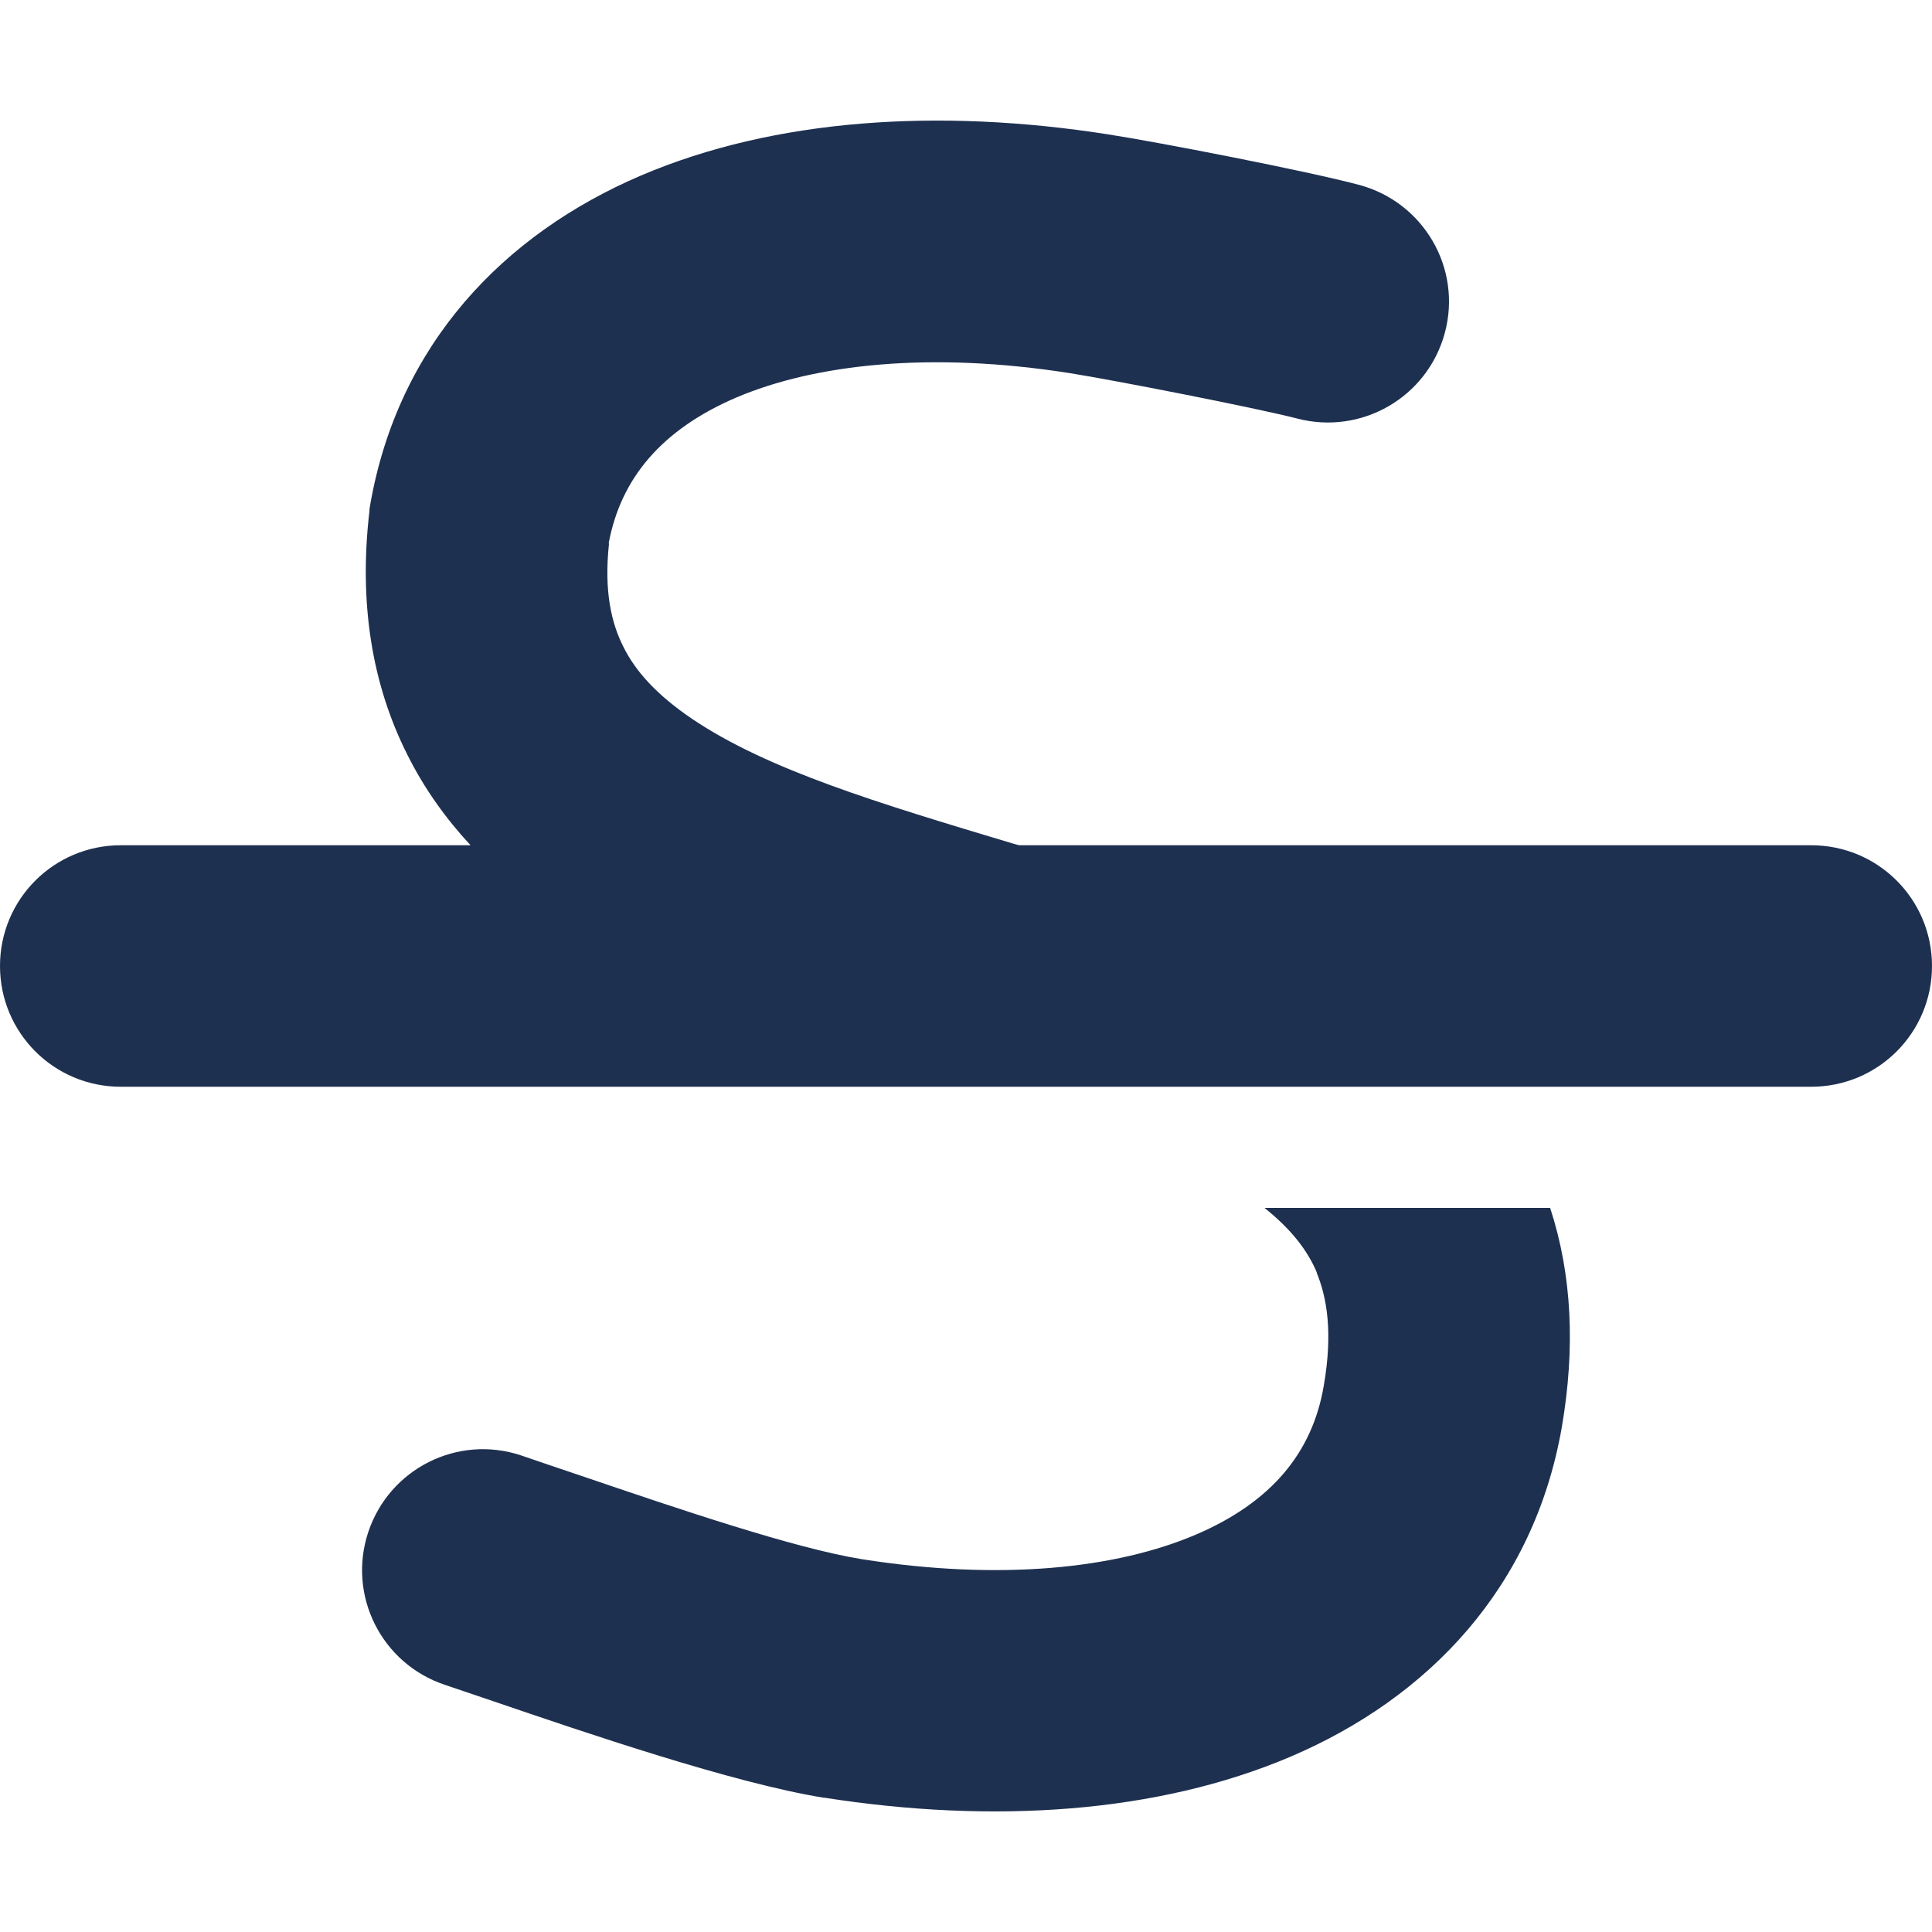
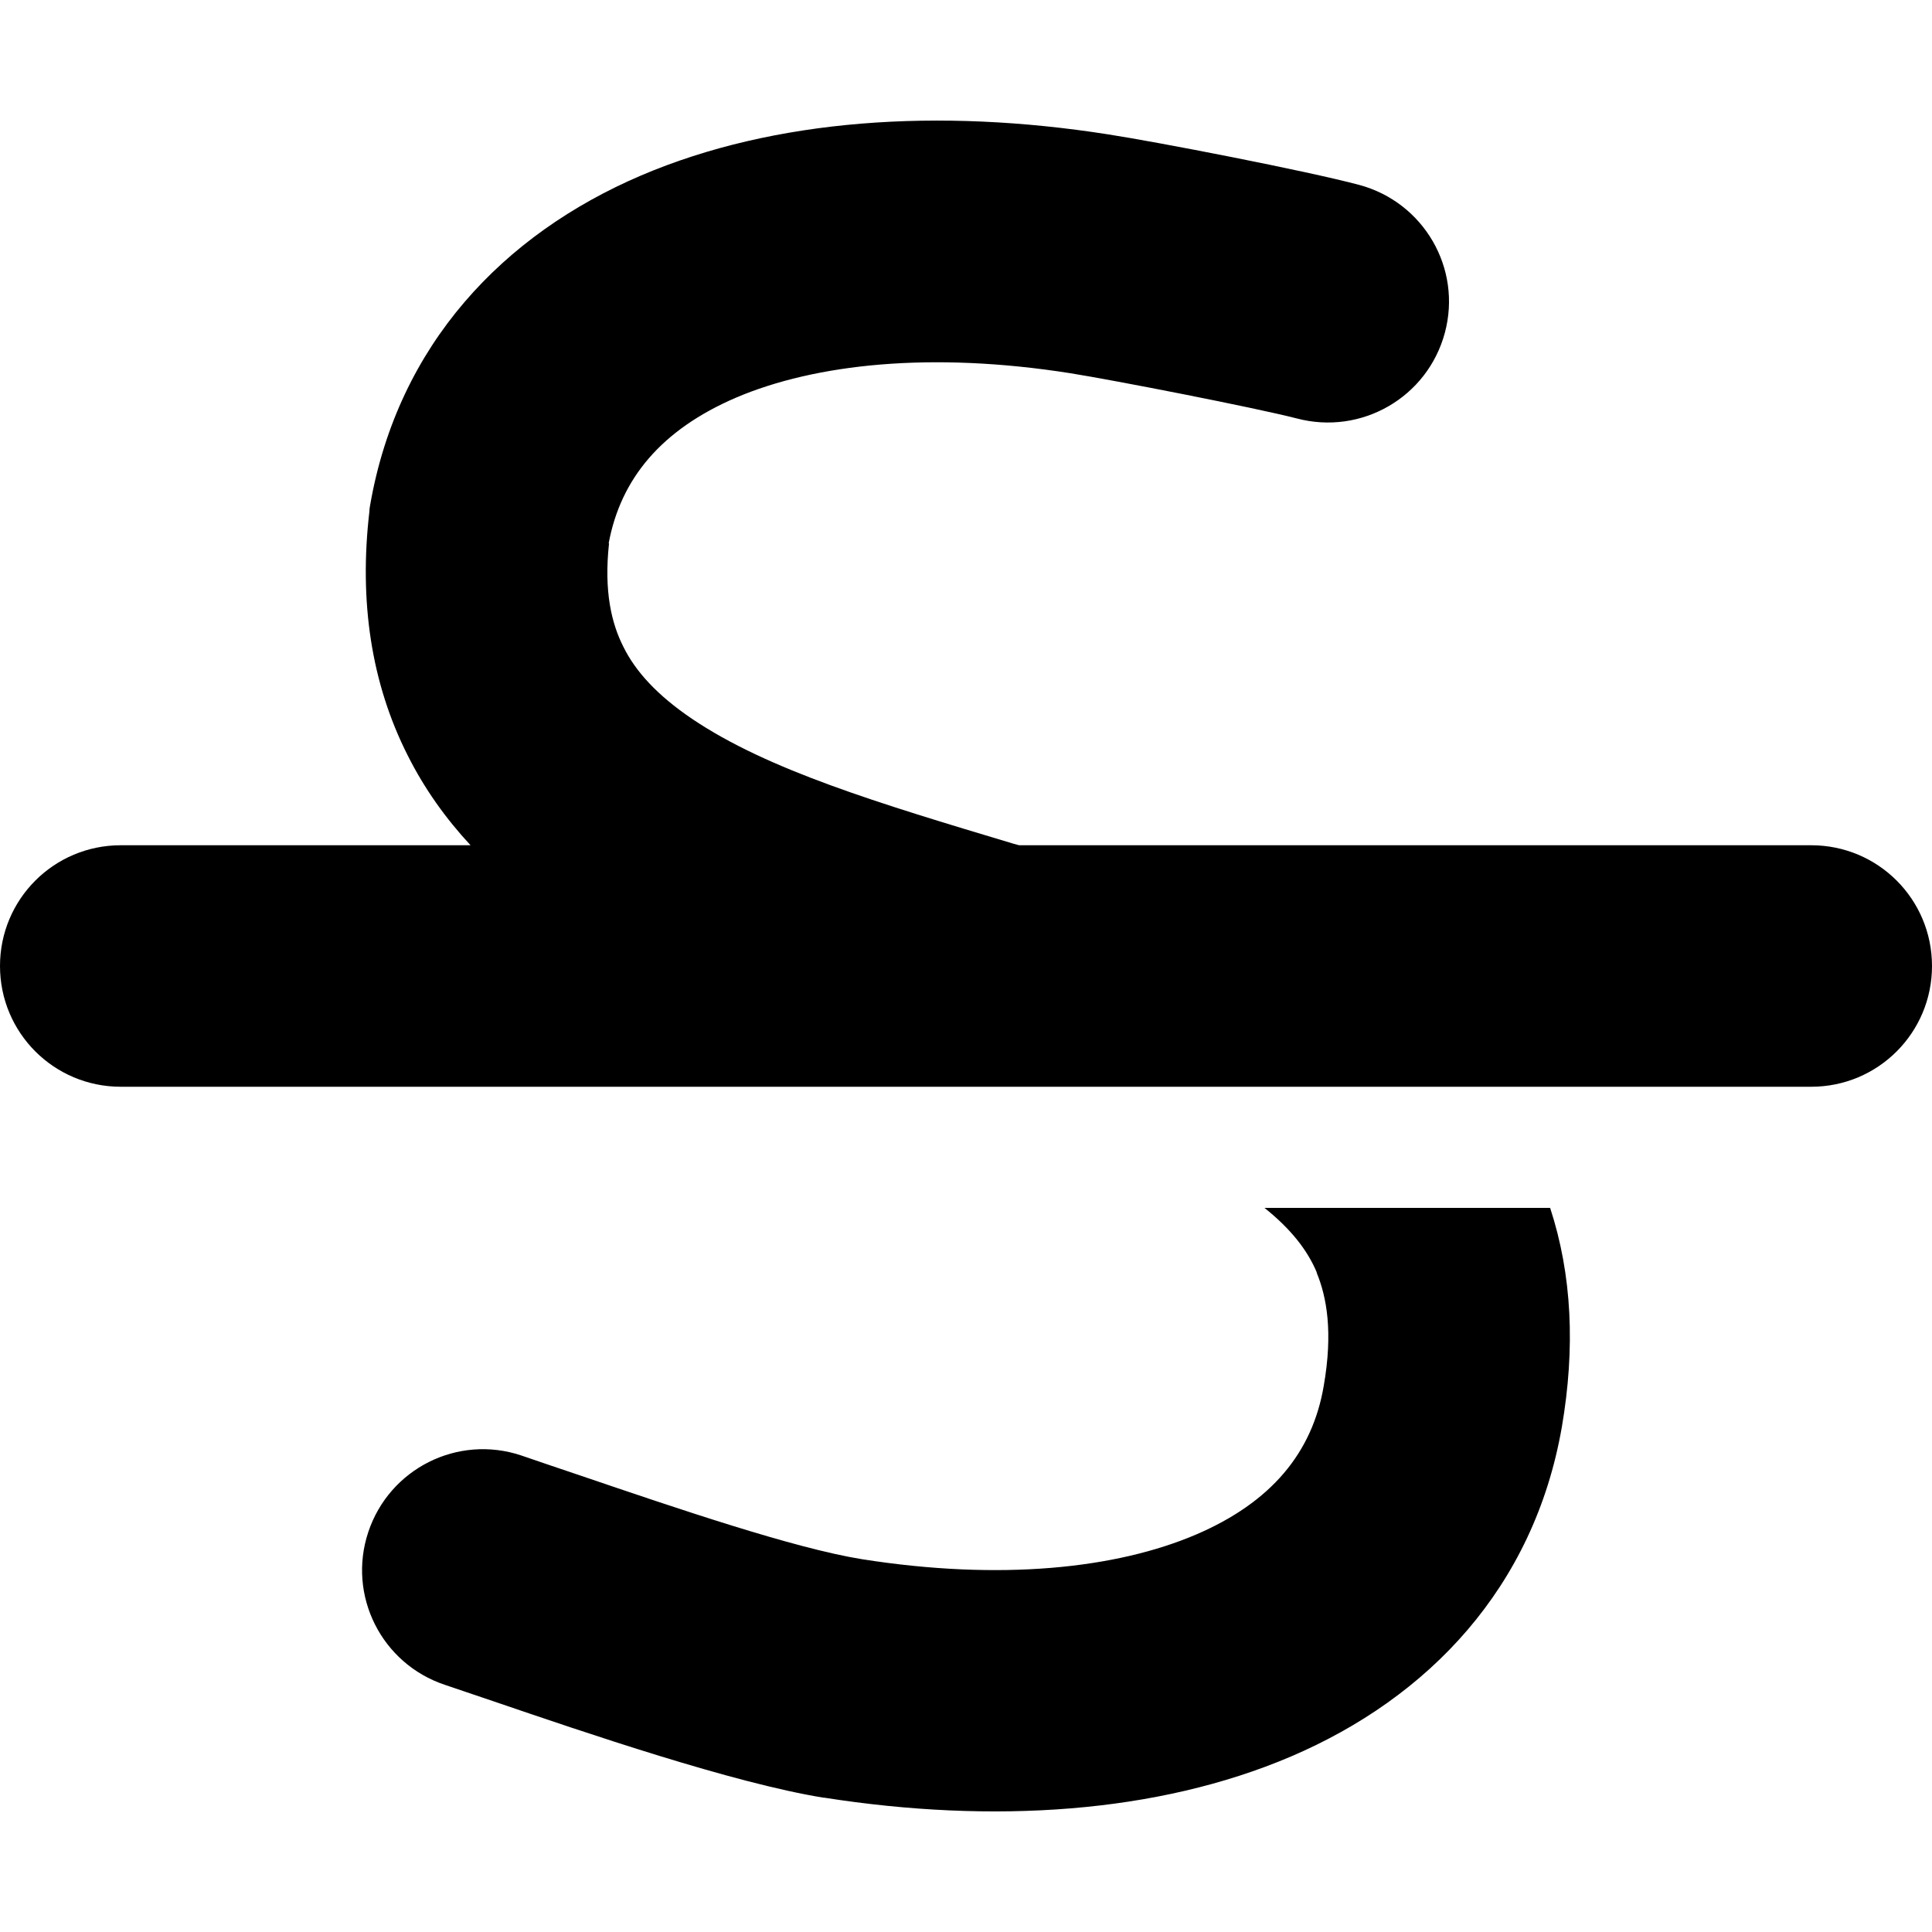
<svg xmlns="http://www.w3.org/2000/svg" fill="currentColor" dataSlot="icon" height="16" width="16" viewBox="0 0 512 512">
-   <path opacity="1" fill="#1E3050" d="M161.3 144c3.2-17.2 14-30.1 33.7-38.6c21.1-9 51.8-12.3 88.6-6.5c11.9 1.9 48.8 9.1 60.1 12c17.1 4.5 34.6-5.6 39.2-22.7s-5.6-34.6-22.7-39.2c-14.3-3.8-53.6-11.4-66.6-13.4c-44.7-7-88.3-4.2-123.7 10.9c-36.5 15.6-64.4 44.8-71.8 87.3c-.1 .6-.2 1.1-.2 1.7c-2.8 23.9 .5 45.6 10.1 64.6c4.5 9 10.2 16.9 16.7 23.9H32c-17.7 0-32 14.3-32 32s14.3 32 32 32H480c17.7 0 32-14.3 32-32s-14.3-32-32-32H270.1c-.1 0-.3-.1-.4-.1l-1.1-.3c-36-10.8-65.2-19.6-85.2-33.1c-9.3-6.3-15-12.6-18.2-19.1c-3.1-6.1-5.2-14.6-3.8-27.4zM348.9 337.2c2.7 6.5 4.4 15.8 1.9 30.1c-3 17.6-13.8 30.8-33.9 39.4c-21.1 9-51.7 12.3-88.5 6.5c-18-2.9-49.1-13.5-74.4-22.1c-5.6-1.9-11-3.7-15.9-5.4c-16.8-5.6-34.9 3.5-40.5 20.3s3.5 34.9 20.3 40.5c3.6 1.2 7.9 2.7 12.7 4.3l0 0 0 0c24.9 8.5 63.6 21.7 87.6 25.6l0 0 .2 0c44.7 7 88.3 4.2 123.7-10.9c36.5-15.6 64.4-44.8 71.8-87.3c3.6-21 2.7-40.4-3.1-58.1H335.1c7 5.6 11.4 11.2 13.9 17.2z" />
+   <path opacity="1" fill="currentColor" d="M161.3 144c3.2-17.2 14-30.1 33.7-38.6c21.1-9 51.8-12.3 88.6-6.5c11.9 1.9 48.8 9.1 60.1 12c17.1 4.5 34.6-5.6 39.2-22.7s-5.6-34.6-22.7-39.2c-14.3-3.8-53.6-11.4-66.6-13.4c-44.7-7-88.3-4.2-123.7 10.9c-36.5 15.6-64.4 44.8-71.8 87.3c-.1 .6-.2 1.1-.2 1.7c-2.8 23.9 .5 45.6 10.1 64.6c4.5 9 10.2 16.9 16.7 23.9H32c-17.7 0-32 14.3-32 32s14.3 32 32 32H480c17.7 0 32-14.3 32-32s-14.3-32-32-32H270.1c-.1 0-.3-.1-.4-.1l-1.1-.3c-36-10.8-65.2-19.6-85.2-33.1c-9.3-6.3-15-12.6-18.2-19.1c-3.1-6.1-5.2-14.6-3.8-27.4zM348.9 337.2c2.7 6.5 4.4 15.8 1.9 30.1c-3 17.6-13.8 30.8-33.9 39.4c-21.1 9-51.7 12.3-88.5 6.5c-18-2.9-49.1-13.5-74.4-22.1c-5.6-1.9-11-3.7-15.9-5.4c-16.8-5.6-34.9 3.5-40.5 20.3s3.5 34.9 20.3 40.5c3.6 1.2 7.9 2.7 12.7 4.3l0 0 0 0c24.9 8.5 63.6 21.7 87.6 25.6l0 0 .2 0c44.7 7 88.3 4.2 123.7-10.9c36.5-15.6 64.4-44.8 71.8-87.3c3.6-21 2.7-40.4-3.1-58.1H335.1c7 5.6 11.4 11.2 13.9 17.2z" />
</svg>
